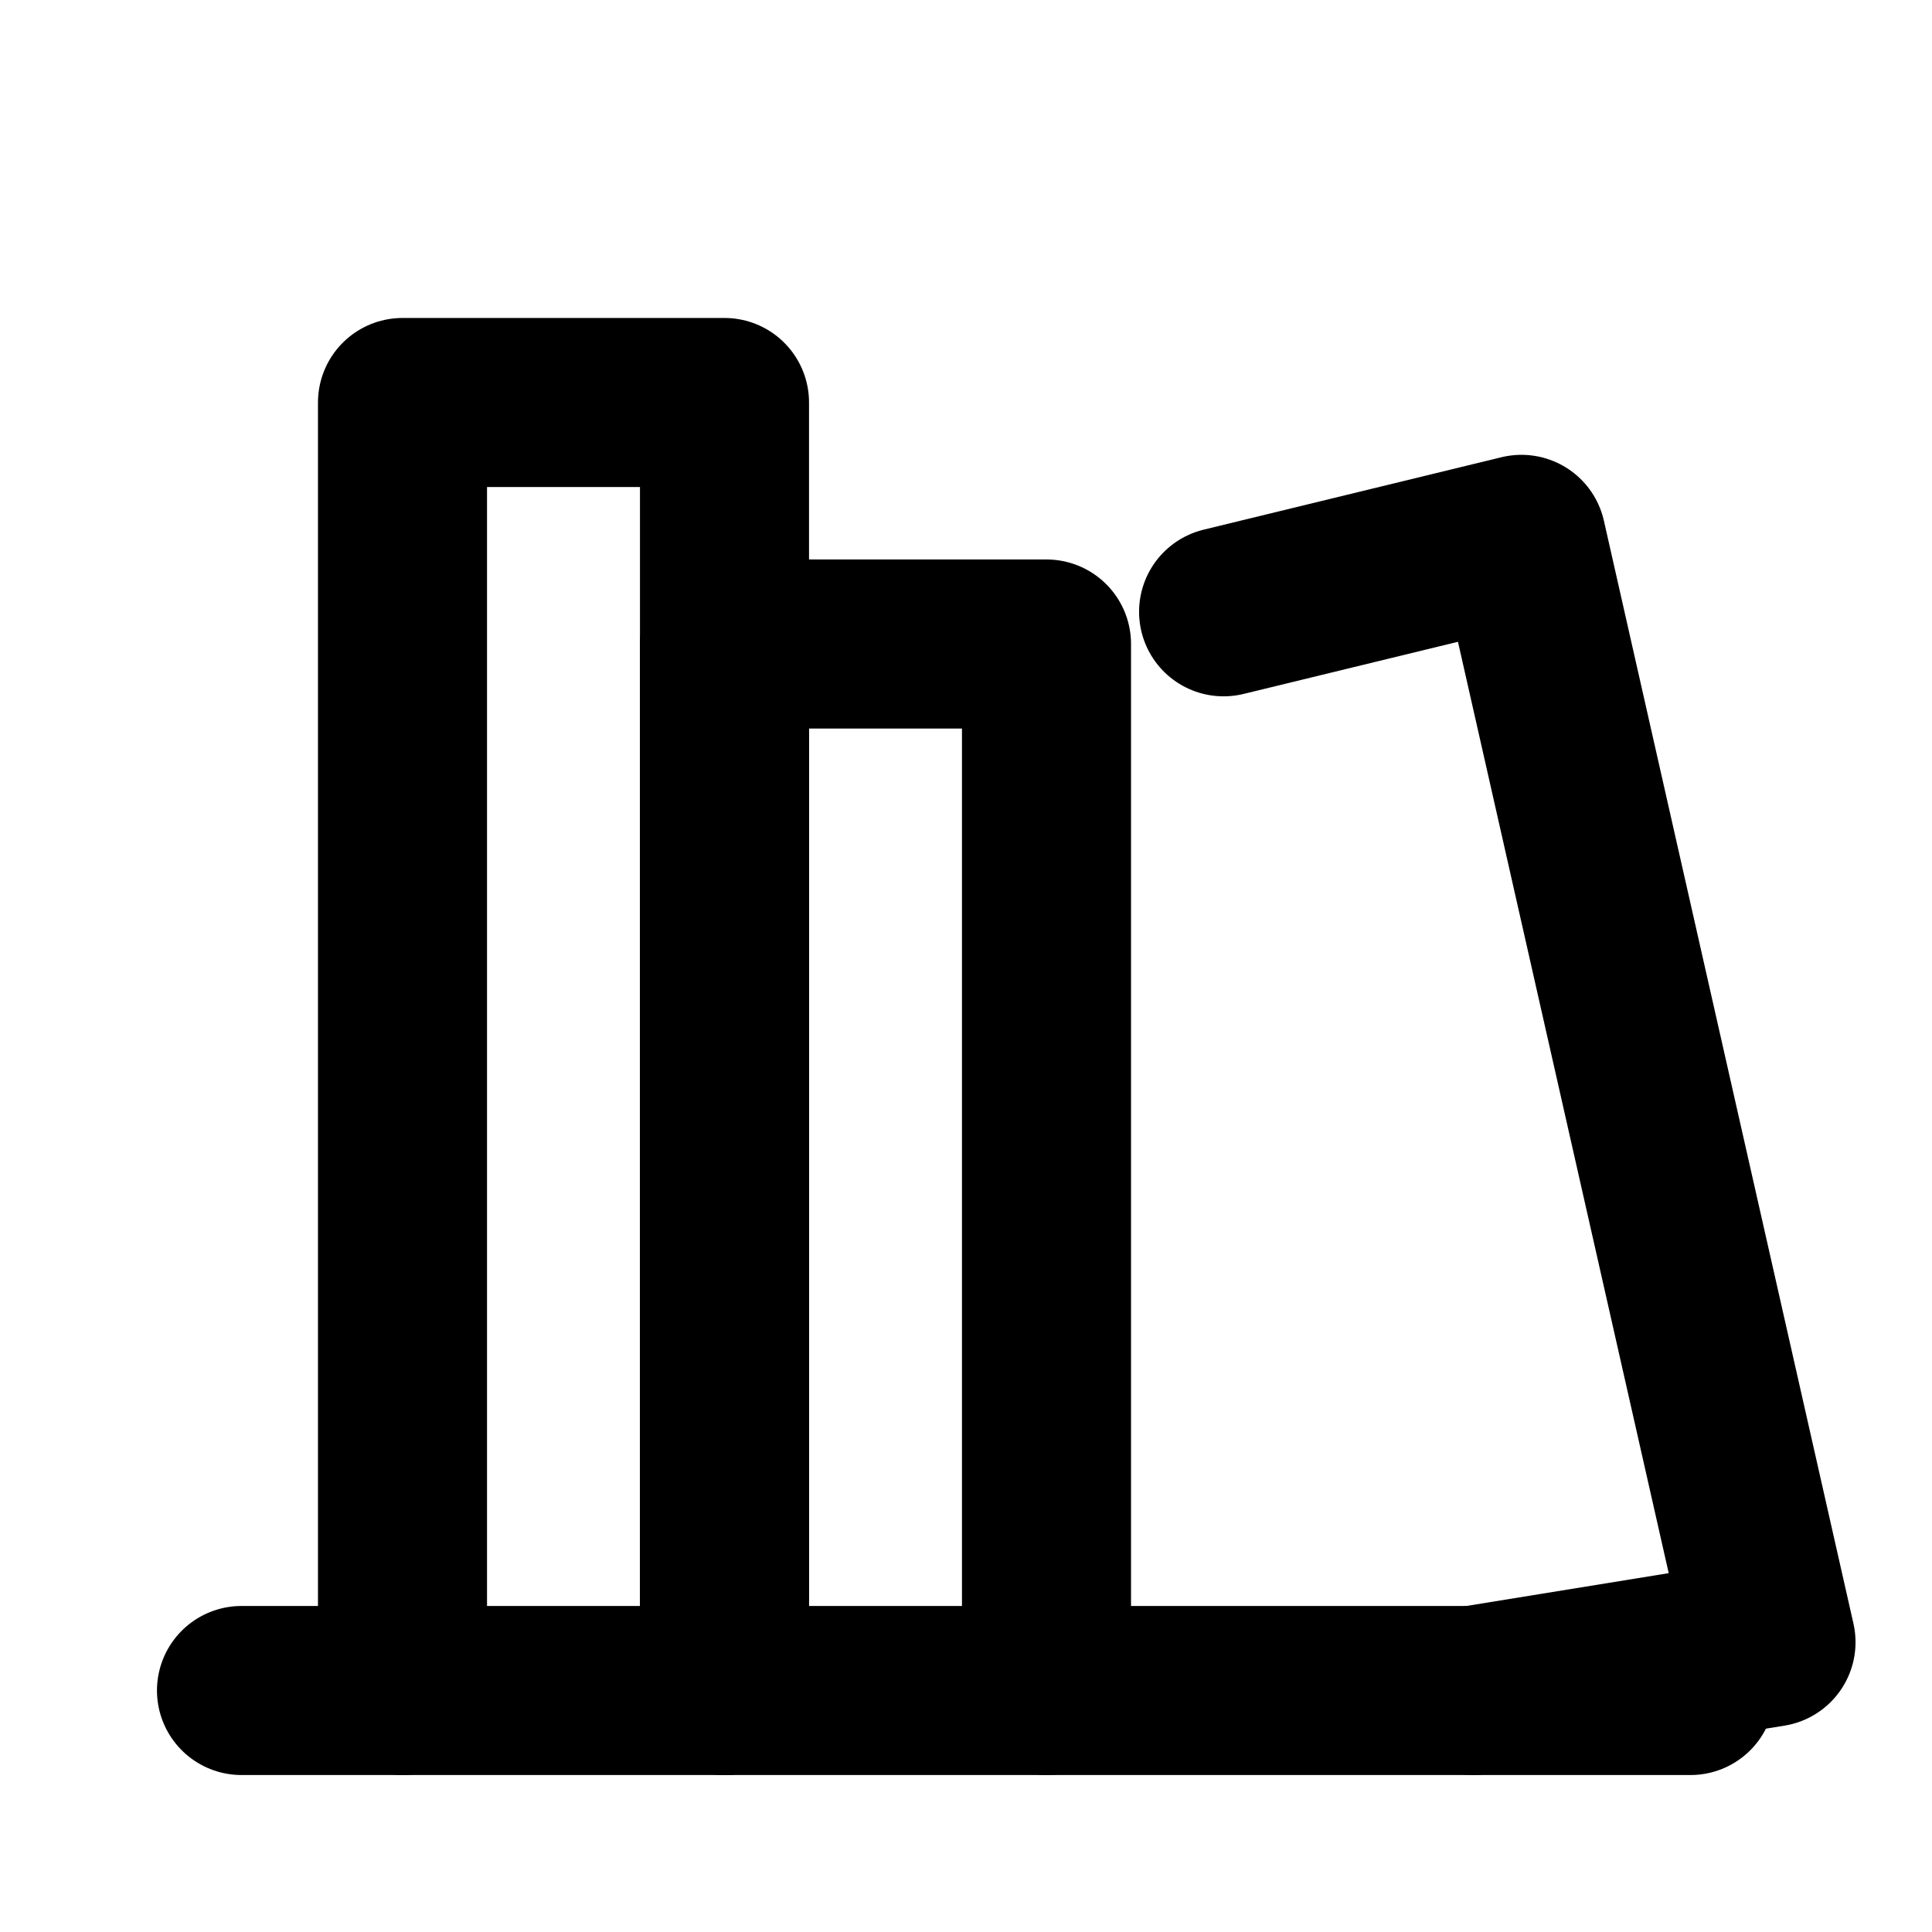
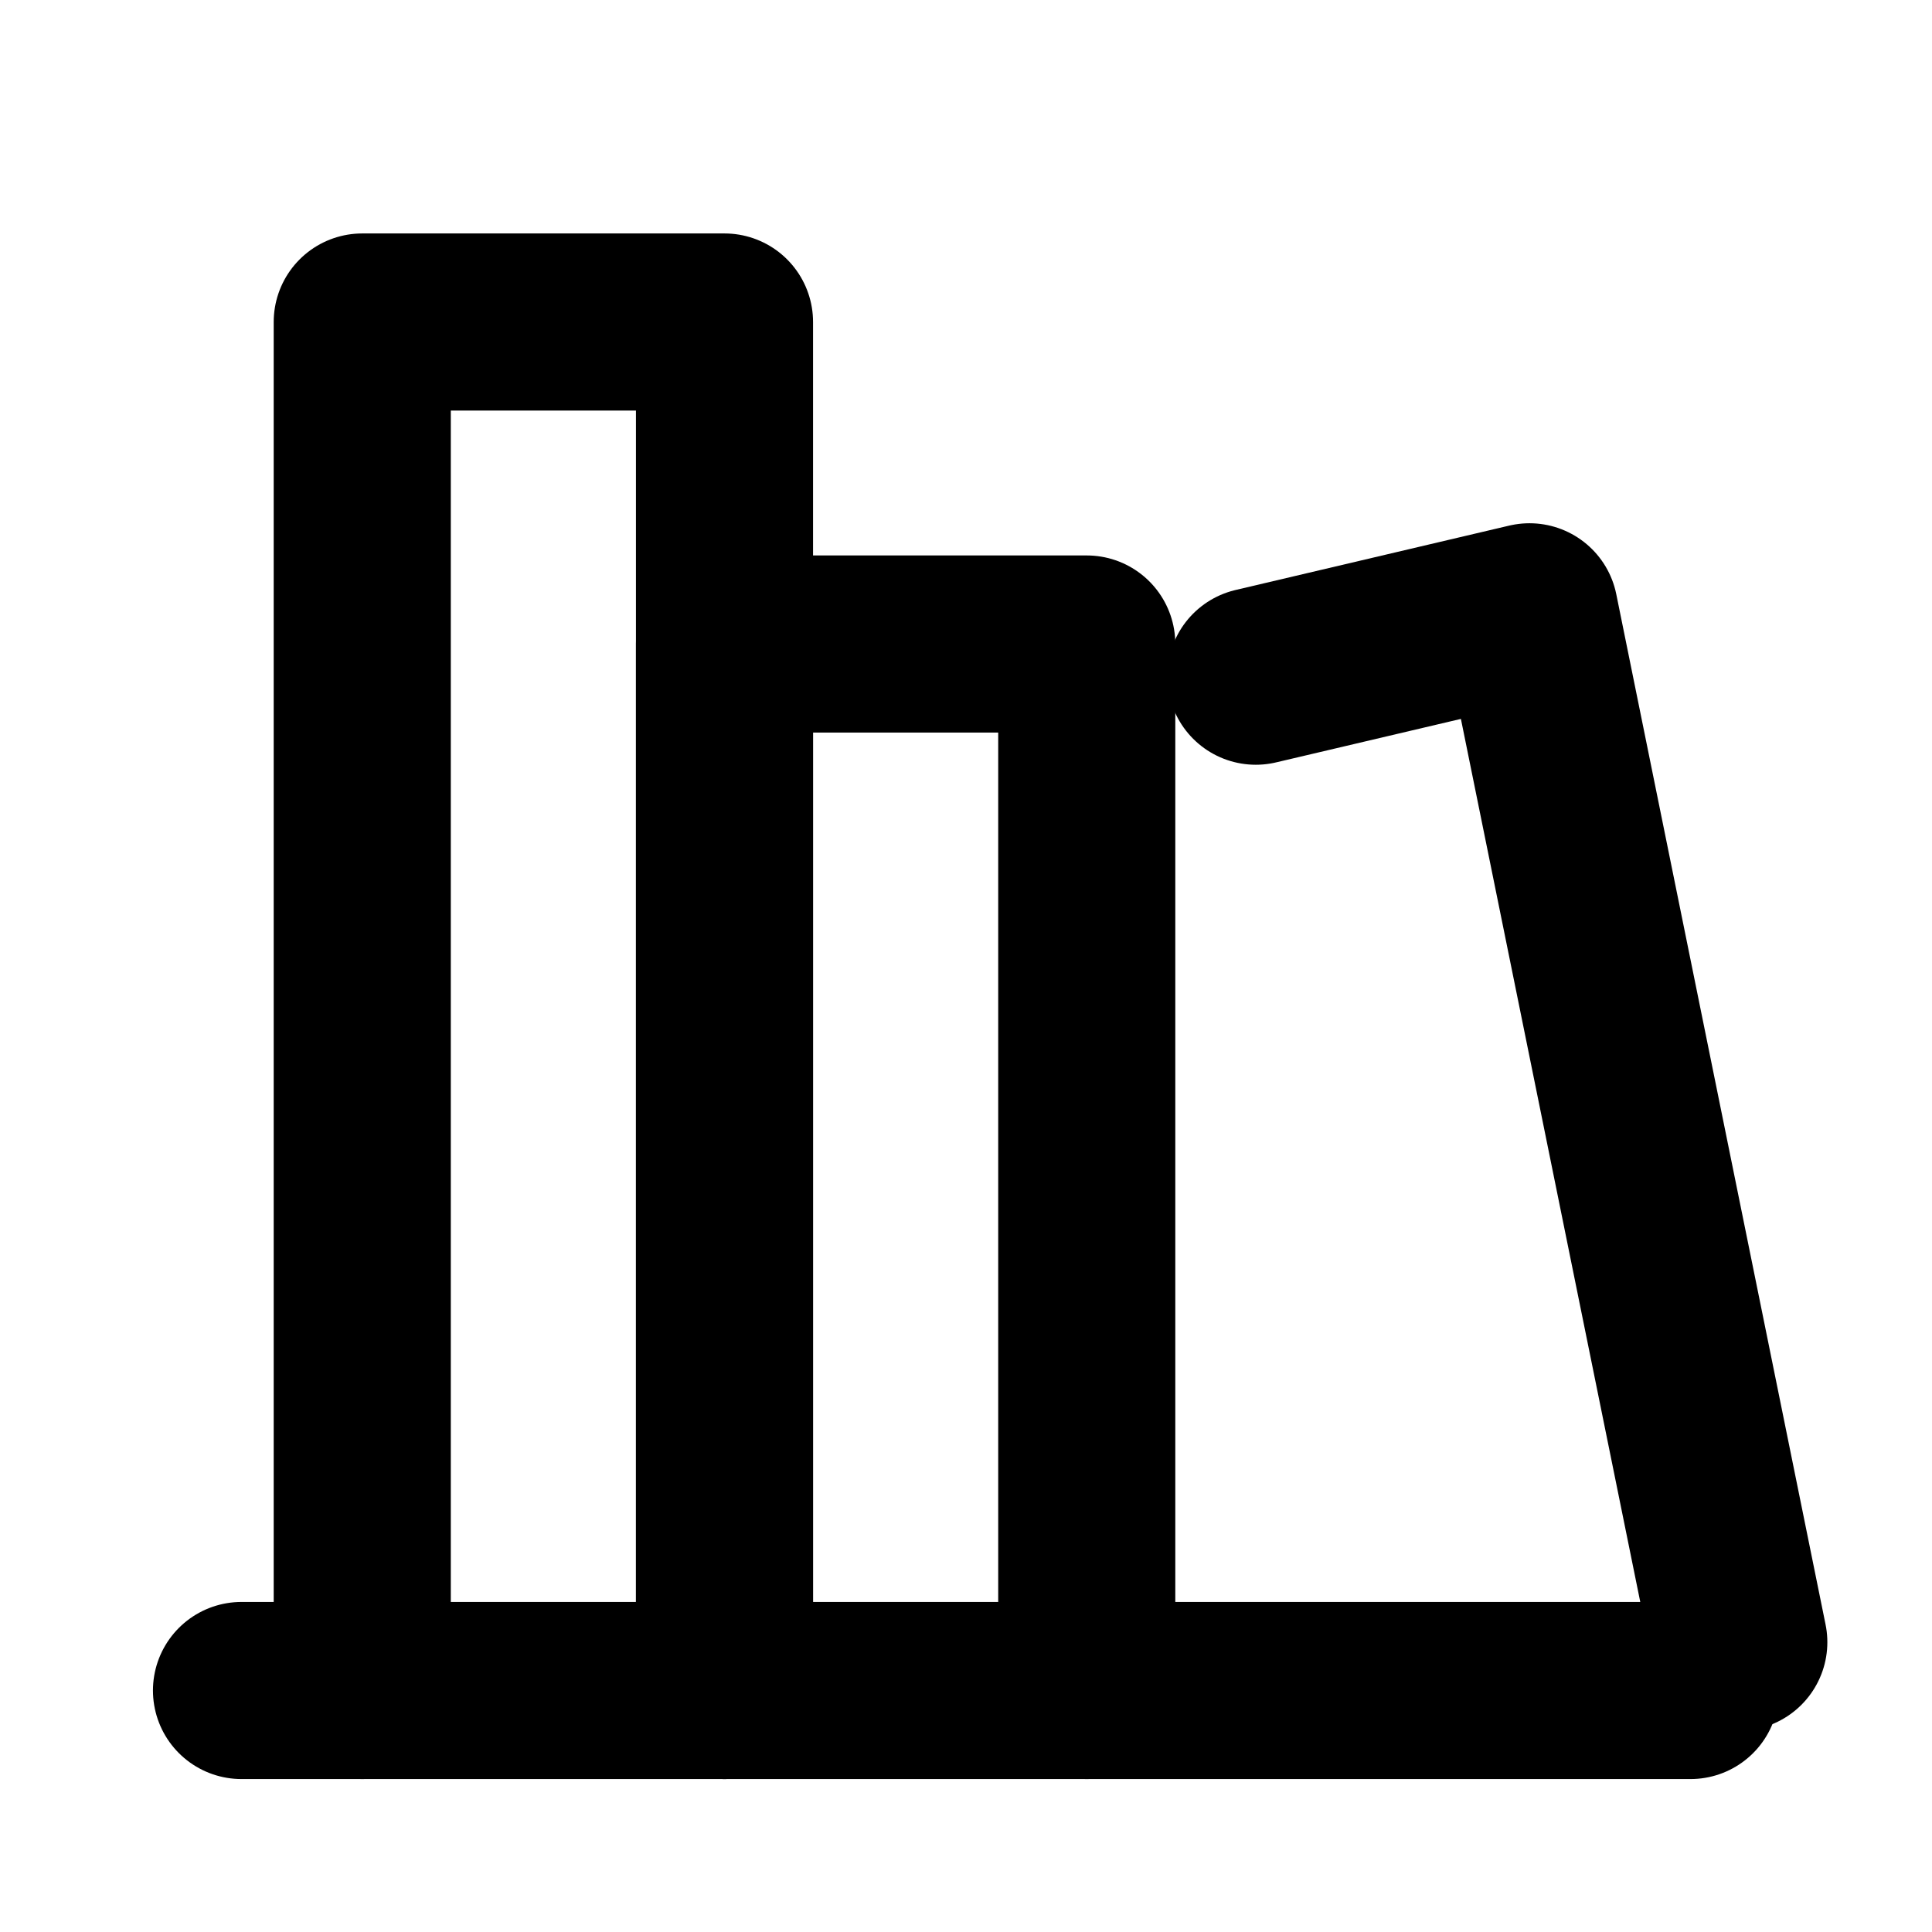
- <svg xmlns="http://www.w3.org/2000/svg" viewBox="0 0 24 24">
-   <g fill="none" stroke="#000" stroke-width="2.1" stroke-linecap="round" stroke-linejoin="round">
-     <path d="M3 21 H21" />
-     <path d="M5 21 V5 H9 V21" />
-     <path d="M9 21 V8 H13 V21" />
-     <path d="M15.2 7.6 L18.9 6.7 L22 20.4 L18.3 21" />
-   </g>
+ <svg xmlns="http://www.w3.org/2000/svg" width="24" height="24" viewBox="0 0 24 24" fill="none">
+   <path d="M3 21H21" stroke="#000" stroke-width="2.2" stroke-linecap="round" stroke-linejoin="round" />
+   <path d="M4.5 21V4H9V21" stroke="#000" stroke-width="2.2" stroke-linecap="round" stroke-linejoin="round" />
+   <path d="M9 21V8H13.5V21" stroke="#000" stroke-width="2.2" stroke-linecap="round" stroke-linejoin="round" />
+   <path d="M15.6 8.4L19 7.6L21.6 20.4" stroke="#000" stroke-width="2.2" stroke-linecap="round" stroke-linejoin="round" />
</svg>
